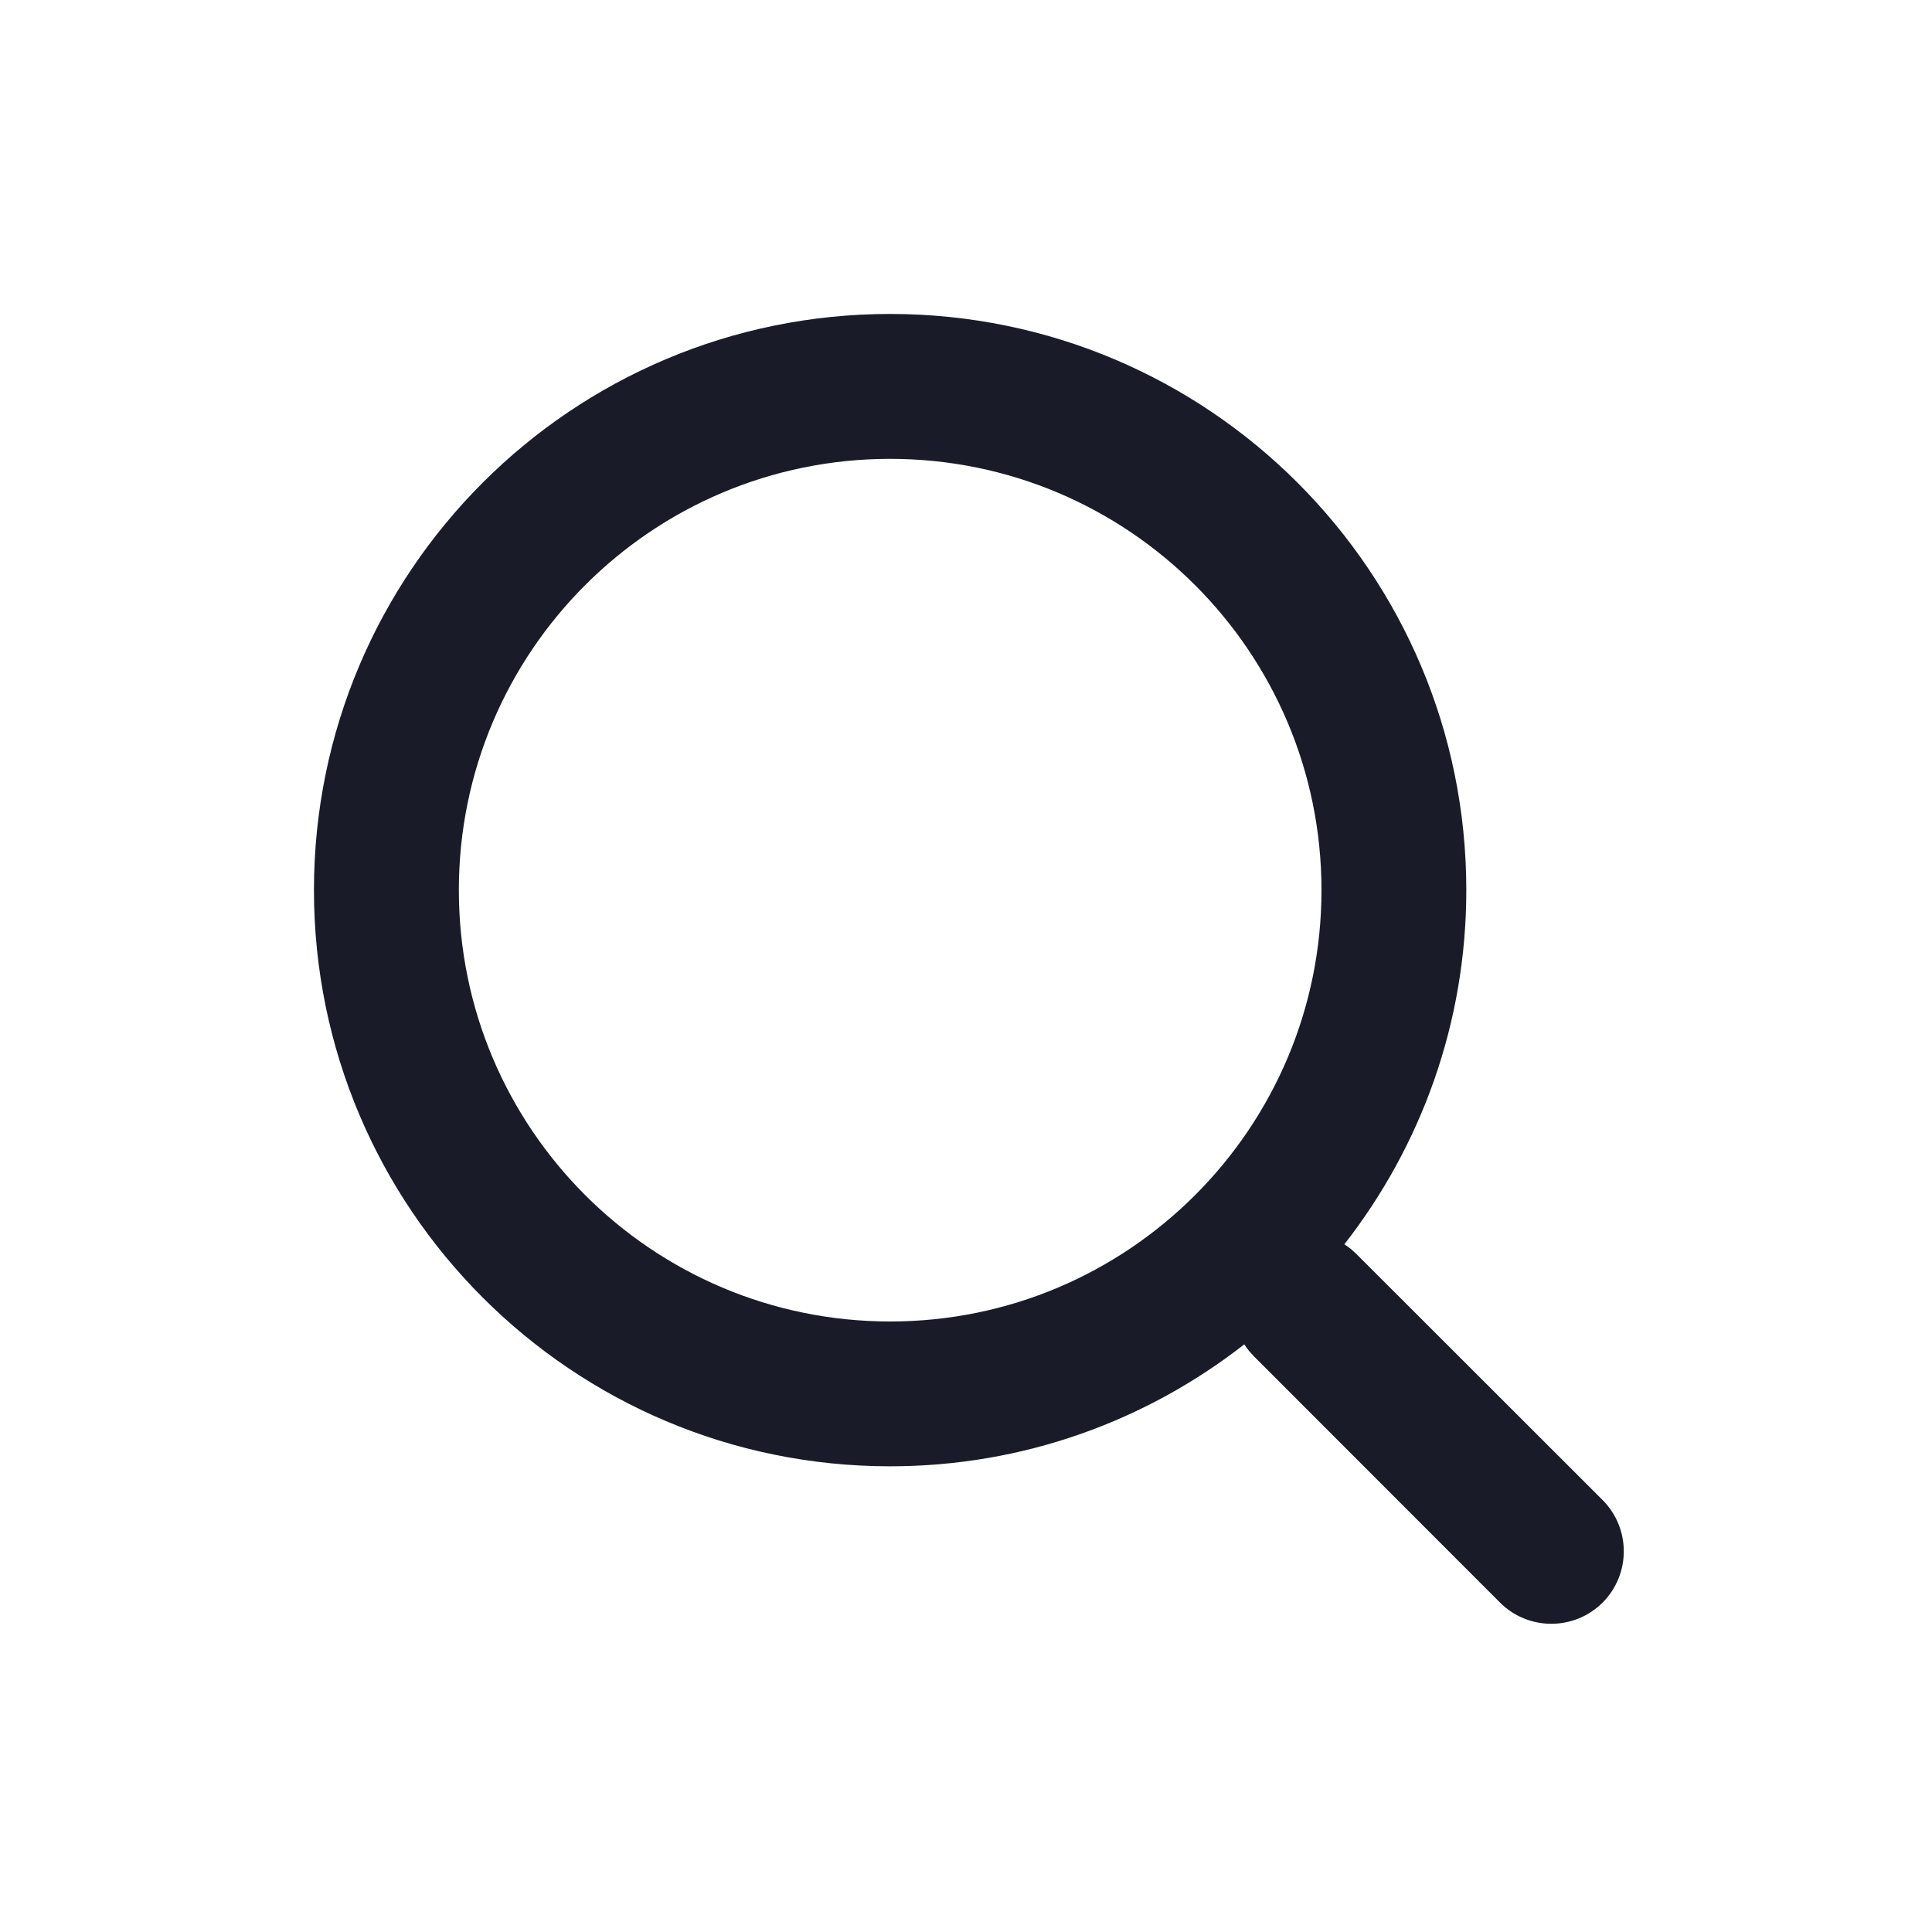
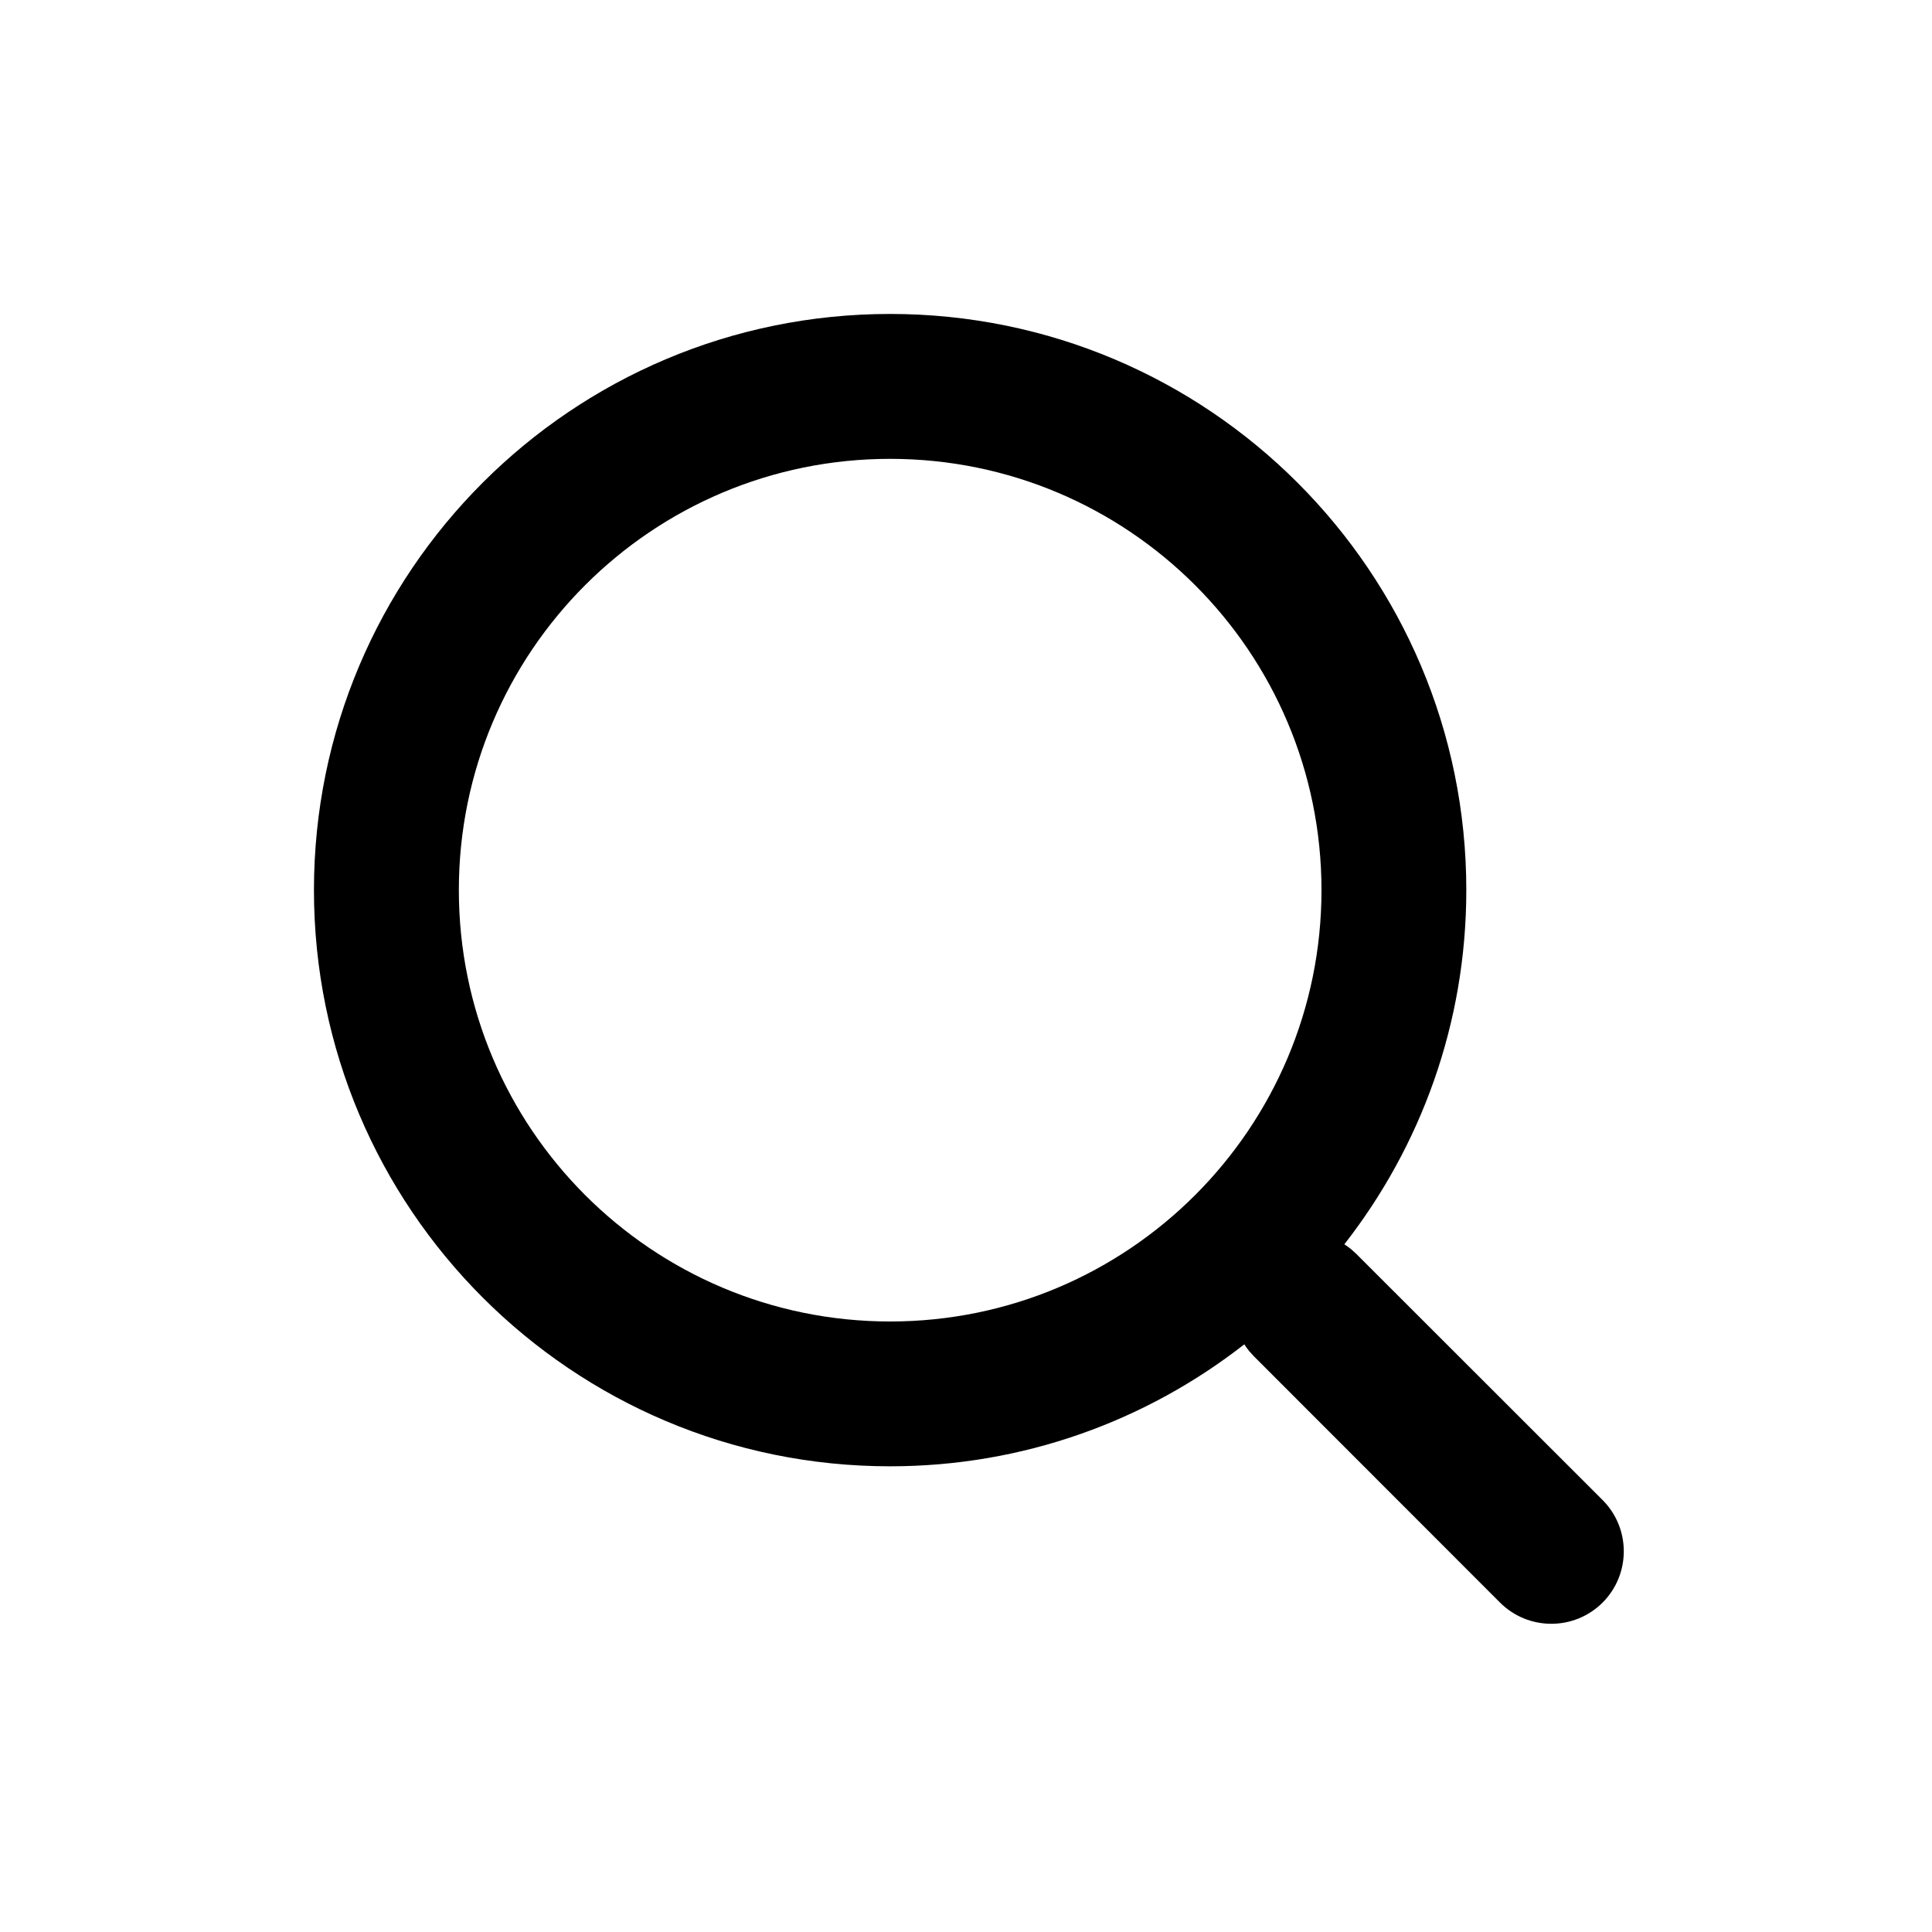
- <svg xmlns="http://www.w3.org/2000/svg" width="24" height="24" viewBox="0 0 24 24" fill="none">
-   <path d="M11.057 3.9C15.01 3.9 18.215 7.104 18.215 11.057C18.215 12.717 17.648 14.243 16.7 15.457C16.728 15.475 16.755 15.495 16.782 15.516L16.851 15.579L19.908 18.634C20.259 18.986 20.259 19.556 19.908 19.908C19.556 20.259 18.986 20.259 18.634 19.908L15.579 16.851L15.516 16.782C15.495 16.755 15.475 16.728 15.457 16.7C14.243 17.648 12.717 18.215 11.057 18.215C7.104 18.215 3.9 15.01 3.9 11.057C3.9 7.104 7.104 3.9 11.057 3.9ZM11.057 5.7C8.098 5.7 5.7 8.098 5.7 11.057C5.7 14.016 8.098 16.415 11.057 16.416C14.016 16.416 16.416 14.016 16.416 11.057C16.415 8.098 14.016 5.7 11.057 5.7Z" fill="#191C28" />
+ <svg xmlns="http://www.w3.org/2000/svg" viewBox="0 0 24 24" fill="currentColor">
+   <path d="M11.057 3.9C15.01 3.9 18.215 7.104 18.215 11.057C18.215 12.717 17.648 14.243 16.7 15.457C16.728 15.475 16.755 15.495 16.782 15.516L16.851 15.579L19.908 18.634C20.259 18.986 20.259 19.556 19.908 19.908C19.556 20.259 18.986 20.259 18.634 19.908L15.579 16.851L15.516 16.782C15.495 16.755 15.475 16.728 15.457 16.7C14.243 17.648 12.717 18.215 11.057 18.215C7.104 18.215 3.9 15.01 3.9 11.057C3.9 7.104 7.104 3.9 11.057 3.9ZM11.057 5.7C8.098 5.7 5.7 8.098 5.7 11.057C5.7 14.016 8.098 16.415 11.057 16.416C14.016 16.416 16.416 14.016 16.416 11.057C16.415 8.098 14.016 5.7 11.057 5.7Z" />
</svg>
